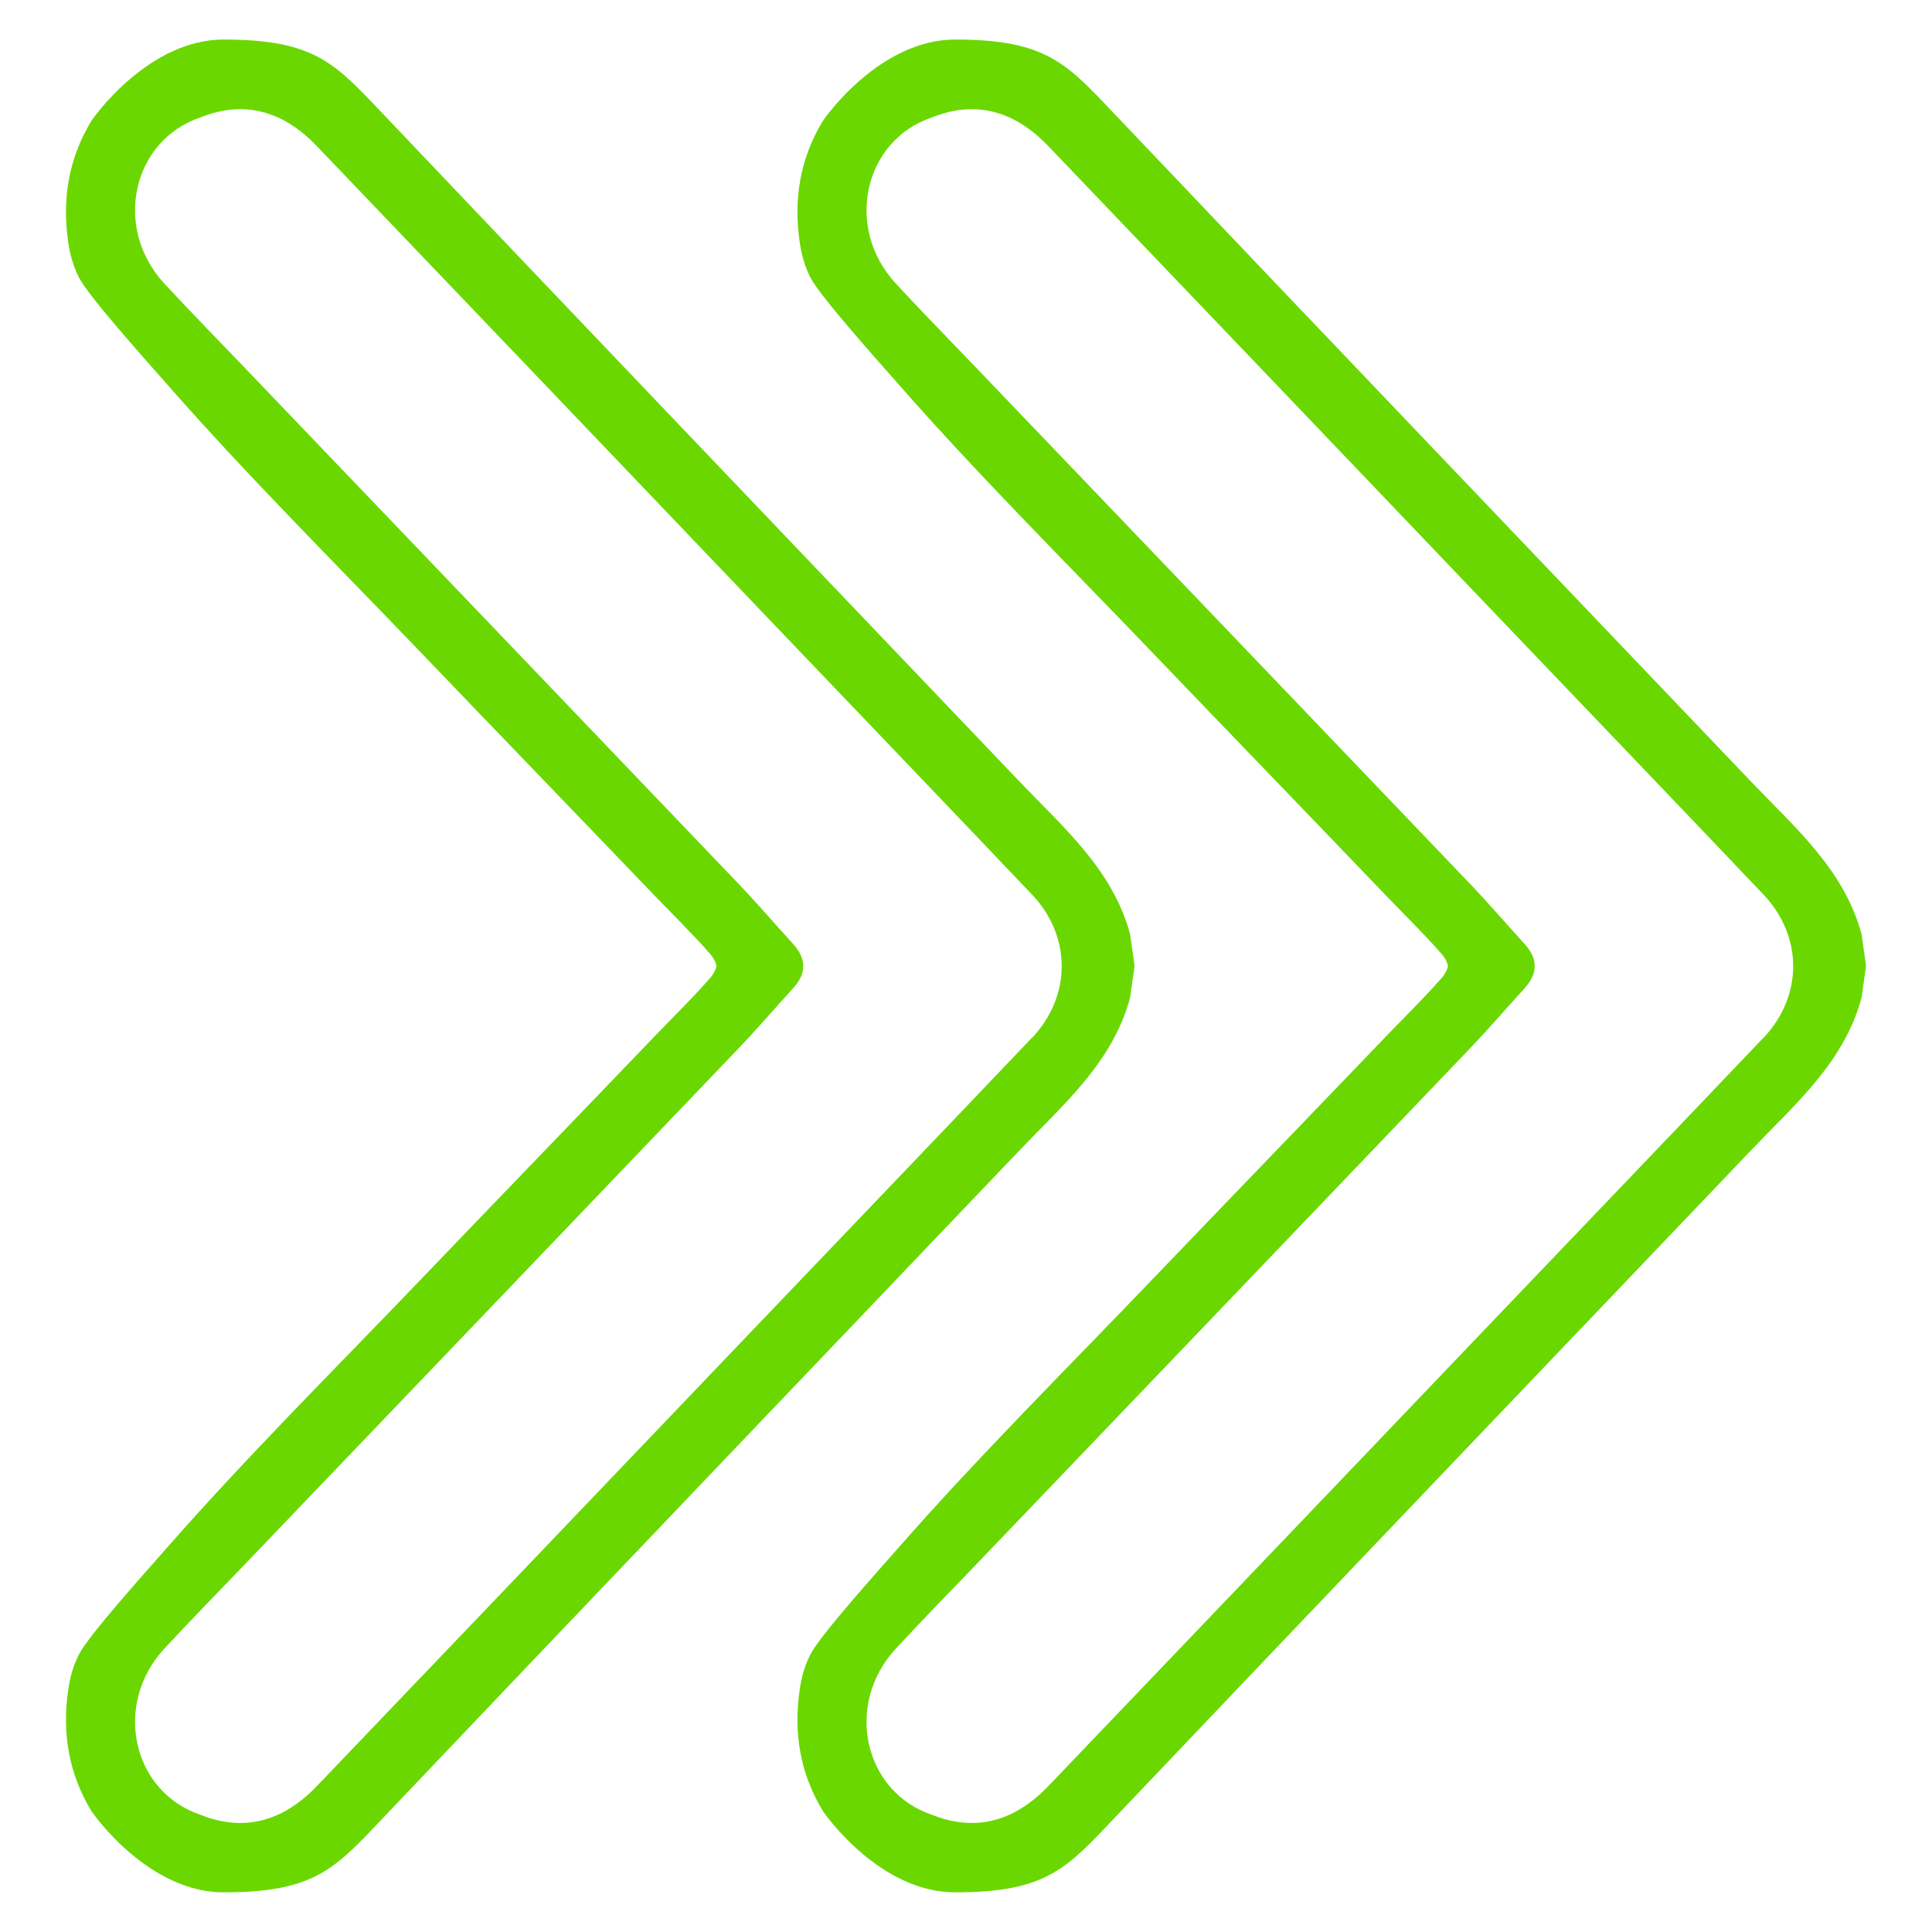
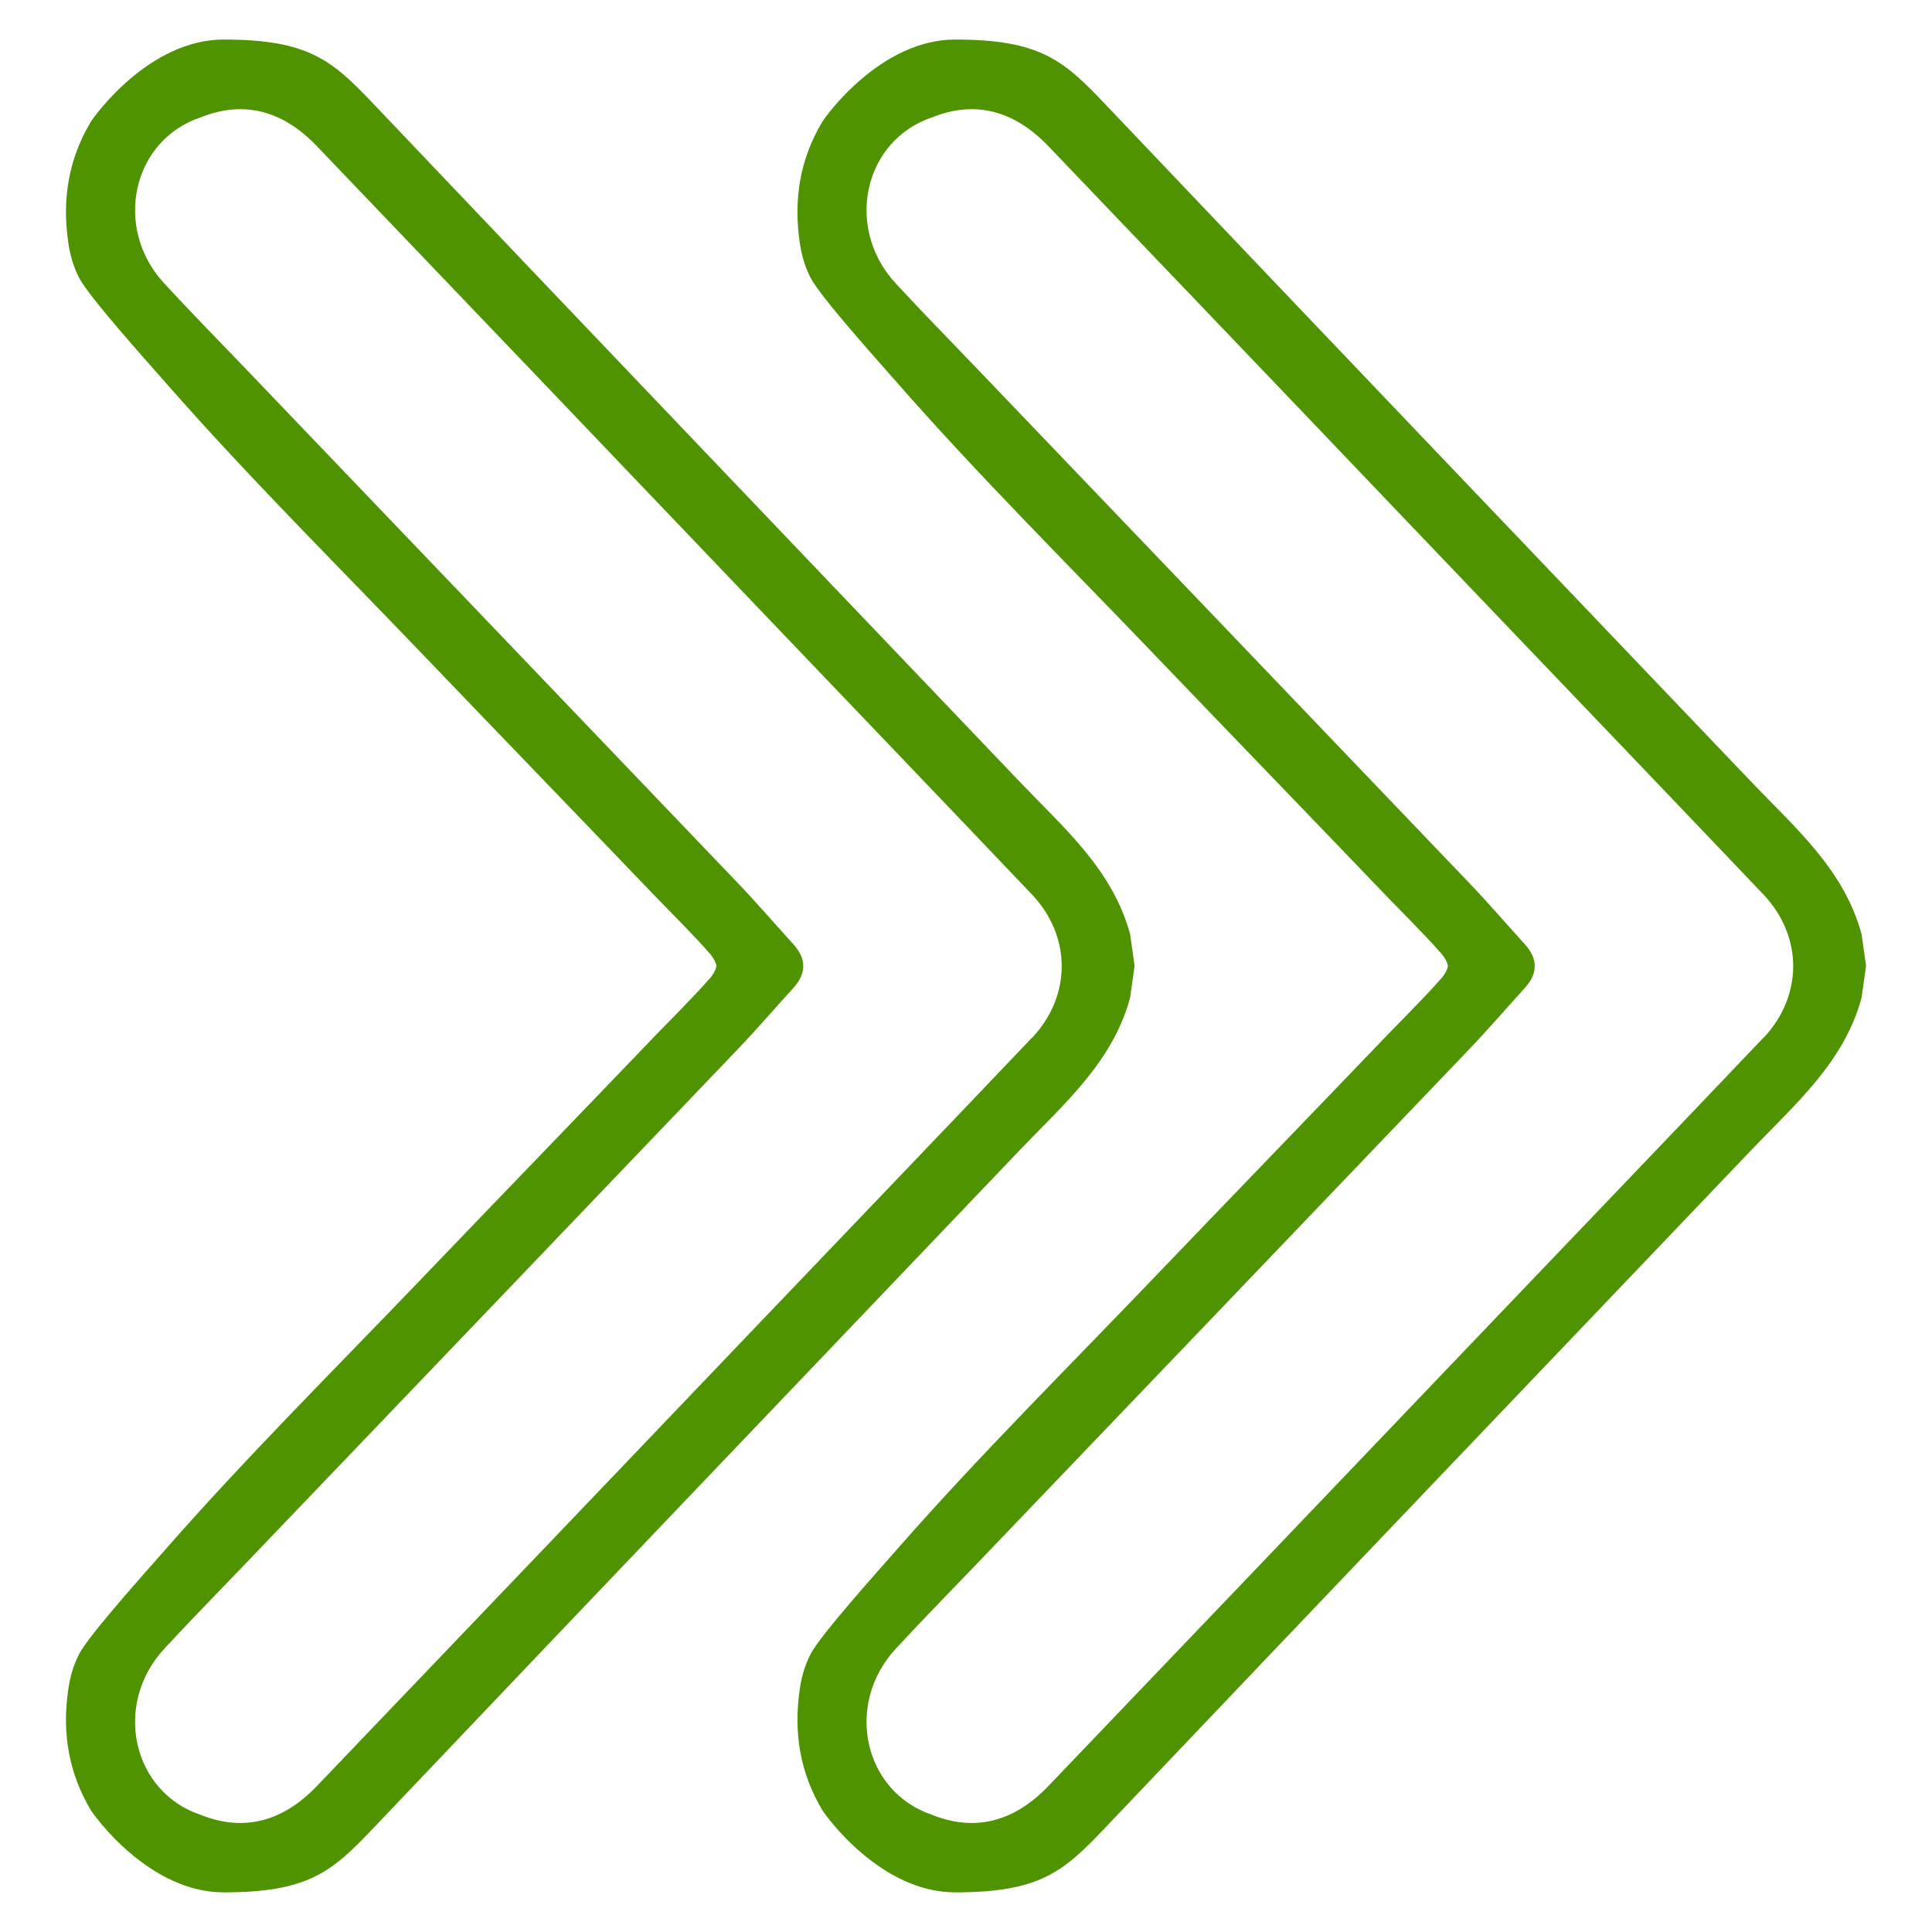
- <svg xmlns="http://www.w3.org/2000/svg" id="Camada_1" data-name="Camada 1" viewBox="0 0 387.92 387.92">
+ <svg xmlns="http://www.w3.org/2000/svg" id="Camada_1" viewBox="0 0 387.92 387.92">
  <defs>
    <style>
      .cls-1 {
-         fill: #6ad800;
-         stroke-width: 0px;
+         fill: #4f9300;
      }
    </style>
  </defs>
  <path class="cls-1" d="M373.77,187.54c-3.52-12.97-13.36-21.36-22.12-30.54-43.28-45.38-86.63-90.7-129.82-136.17-8.29-8.72-13-12.89-30.06-12.89-14.96,0-25.99,15.38-26.69,16.56-4.43,7.43-5.74,15.4-4.54,23.93.35,2.5.96,4.9,2.2,7.32,2,3.87,13.38,16.51,17.49,21.2,16.37,18.67,34.04,36.21,51.24,54.16,15.62,16.3,31.32,32.53,46.94,48.83,1.9,1.98,8.33,8.42,10.6,11.1,1.57,1.57,1.71,2.91,1.71,2.91,0,0-.14,1.36-1.71,2.91-2.27,2.68-8.7,9.12-10.6,11.11-15.62,16.29-31.32,32.52-46.94,48.82-17.19,17.95-34.86,35.49-51.24,54.16-4.1,4.68-15.49,17.32-17.49,21.2-1.24,2.42-1.86,4.81-2.2,7.32-1.2,8.53.12,16.5,4.54,23.93.7,1.19,11.73,16.56,26.69,16.56,17.07,0,21.77-4.17,30.06-12.89,43.19-45.46,86.53-90.79,129.82-136.17,8.75-9.17,18.6-17.56,22.12-30.54l.91-6.42-.91-6.42ZM354.09,208.34c-18.08,19.01-36.24,37.94-54.36,56.91-29.74,31.13-59.46,62.27-89.23,93.36-7.02,7.33-14.88,9.16-23.31,5.8-13.77-4.6-17.69-22.15-7.35-33.35,5.29-5.73,10.76-11.29,16.15-16.92,33.02-34.5,66.04-68.97,99.02-103.48,3.81-3.98,7.4-8.17,11.12-12.25,1.36-1.5,2.03-2.96,2.02-4.43.01-1.47-.66-2.93-2.02-4.43-3.71-4.08-7.31-8.27-11.12-12.25-32.99-34.51-66-68.98-99.02-103.48-5.39-5.63-10.86-11.19-16.15-16.92-10.34-11.2-6.42-28.76,7.35-33.35,8.43-3.37,16.3-1.53,23.31,5.8,29.77,31.09,59.5,62.23,89.23,93.36,18.12,18.96,36.28,37.9,54.36,56.91,3.96,4.18,5.95,9.27,5.96,14.38-.01,5.11-2,10.2-5.96,14.38Z" />
  <path class="cls-1" d="M226.9,187.54c-3.52-12.97-13.36-21.36-22.12-30.54C161.5,111.62,118.15,66.3,74.96,20.83c-8.29-8.72-13-12.89-30.06-12.89-14.96,0-25.99,15.38-26.69,16.56-4.43,7.43-5.74,15.4-4.54,23.93.35,2.5.96,4.9,2.2,7.32,2,3.87,13.38,16.51,17.49,21.2,16.37,18.67,34.04,36.21,51.24,54.16,15.62,16.3,31.32,32.53,46.94,48.83,1.9,1.98,8.33,8.42,10.6,11.1,1.57,1.57,1.71,2.91,1.71,2.91,0,0-.14,1.36-1.71,2.91-2.27,2.68-8.7,9.12-10.6,11.11-15.62,16.29-31.32,32.52-46.94,48.82-17.19,17.95-34.86,35.49-51.24,54.16-4.1,4.68-15.49,17.32-17.49,21.2-1.24,2.42-1.86,4.81-2.2,7.32-1.2,8.53.12,16.5,4.54,23.93.7,1.19,11.73,16.56,26.69,16.56,17.07,0,21.77-4.17,30.06-12.89,43.19-45.46,86.53-90.79,129.82-136.17,8.75-9.17,18.6-17.56,22.12-30.54l.91-6.42-.91-6.42ZM207.22,208.34c-18.08,19.01-36.24,37.94-54.36,56.91-29.74,31.13-59.46,62.27-89.23,93.36-7.02,7.33-14.88,9.16-23.31,5.8-13.77-4.6-17.69-22.15-7.35-33.35,5.29-5.73,10.76-11.29,16.15-16.92,33.02-34.5,66.04-68.97,99.02-103.48,3.81-3.98,7.4-8.17,11.12-12.25,1.36-1.5,2.03-2.96,2.02-4.43.01-1.47-.66-2.93-2.02-4.43-3.71-4.08-7.31-8.27-11.12-12.25-32.99-34.51-66-68.98-99.02-103.48-5.39-5.63-10.86-11.19-16.15-16.92-10.34-11.2-6.42-28.76,7.35-33.35,8.43-3.37,16.3-1.53,23.31,5.8,29.77,31.09,59.5,62.23,89.23,93.36,18.12,18.96,36.28,37.9,54.36,56.91,3.96,4.18,5.95,9.27,5.96,14.38-.01,5.11-2,10.2-5.96,14.38Z" />
</svg>
